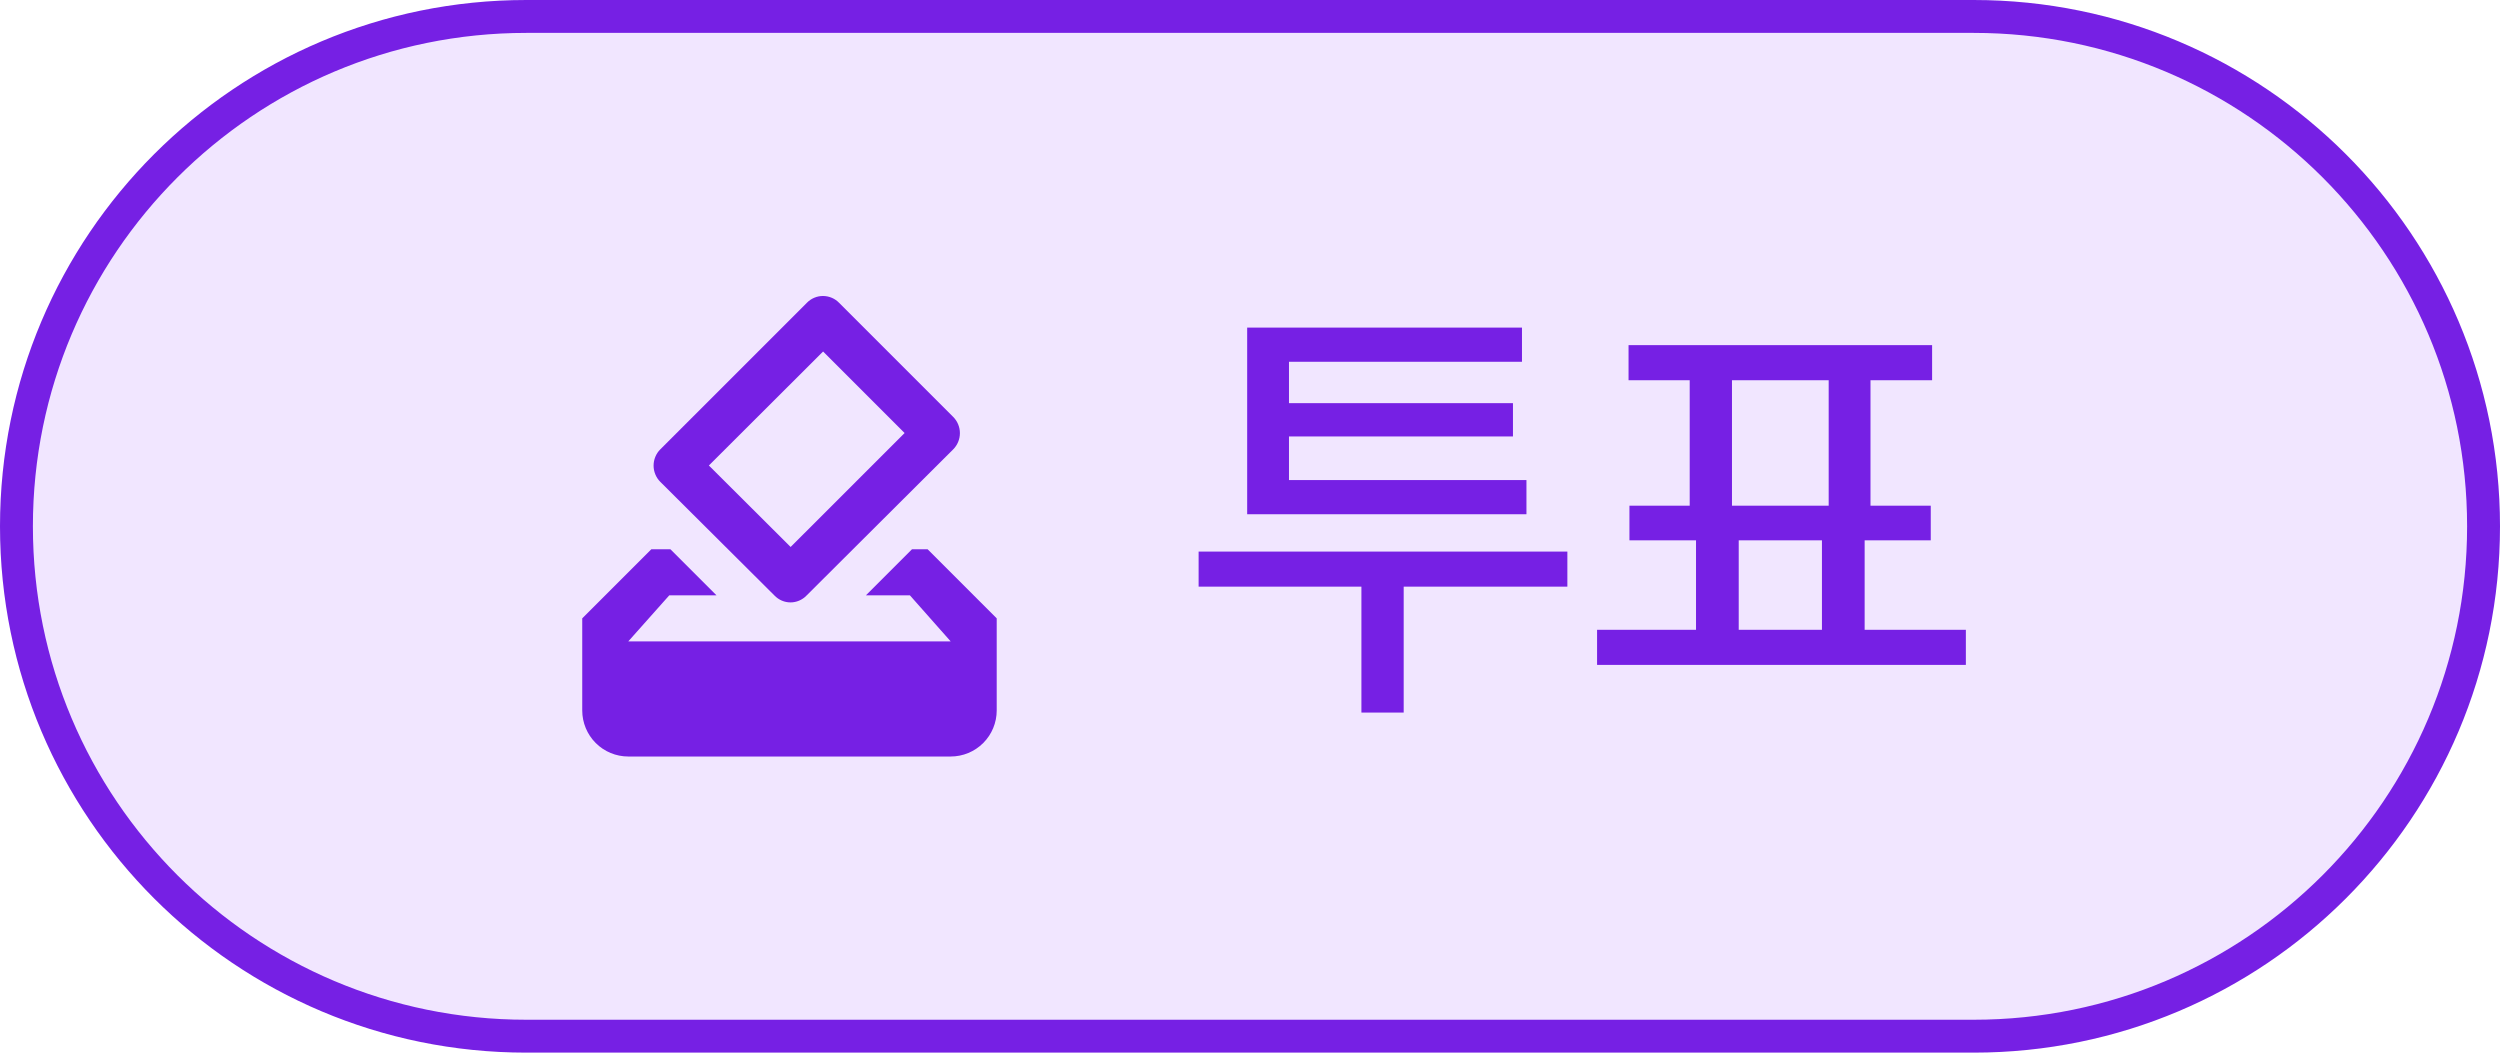
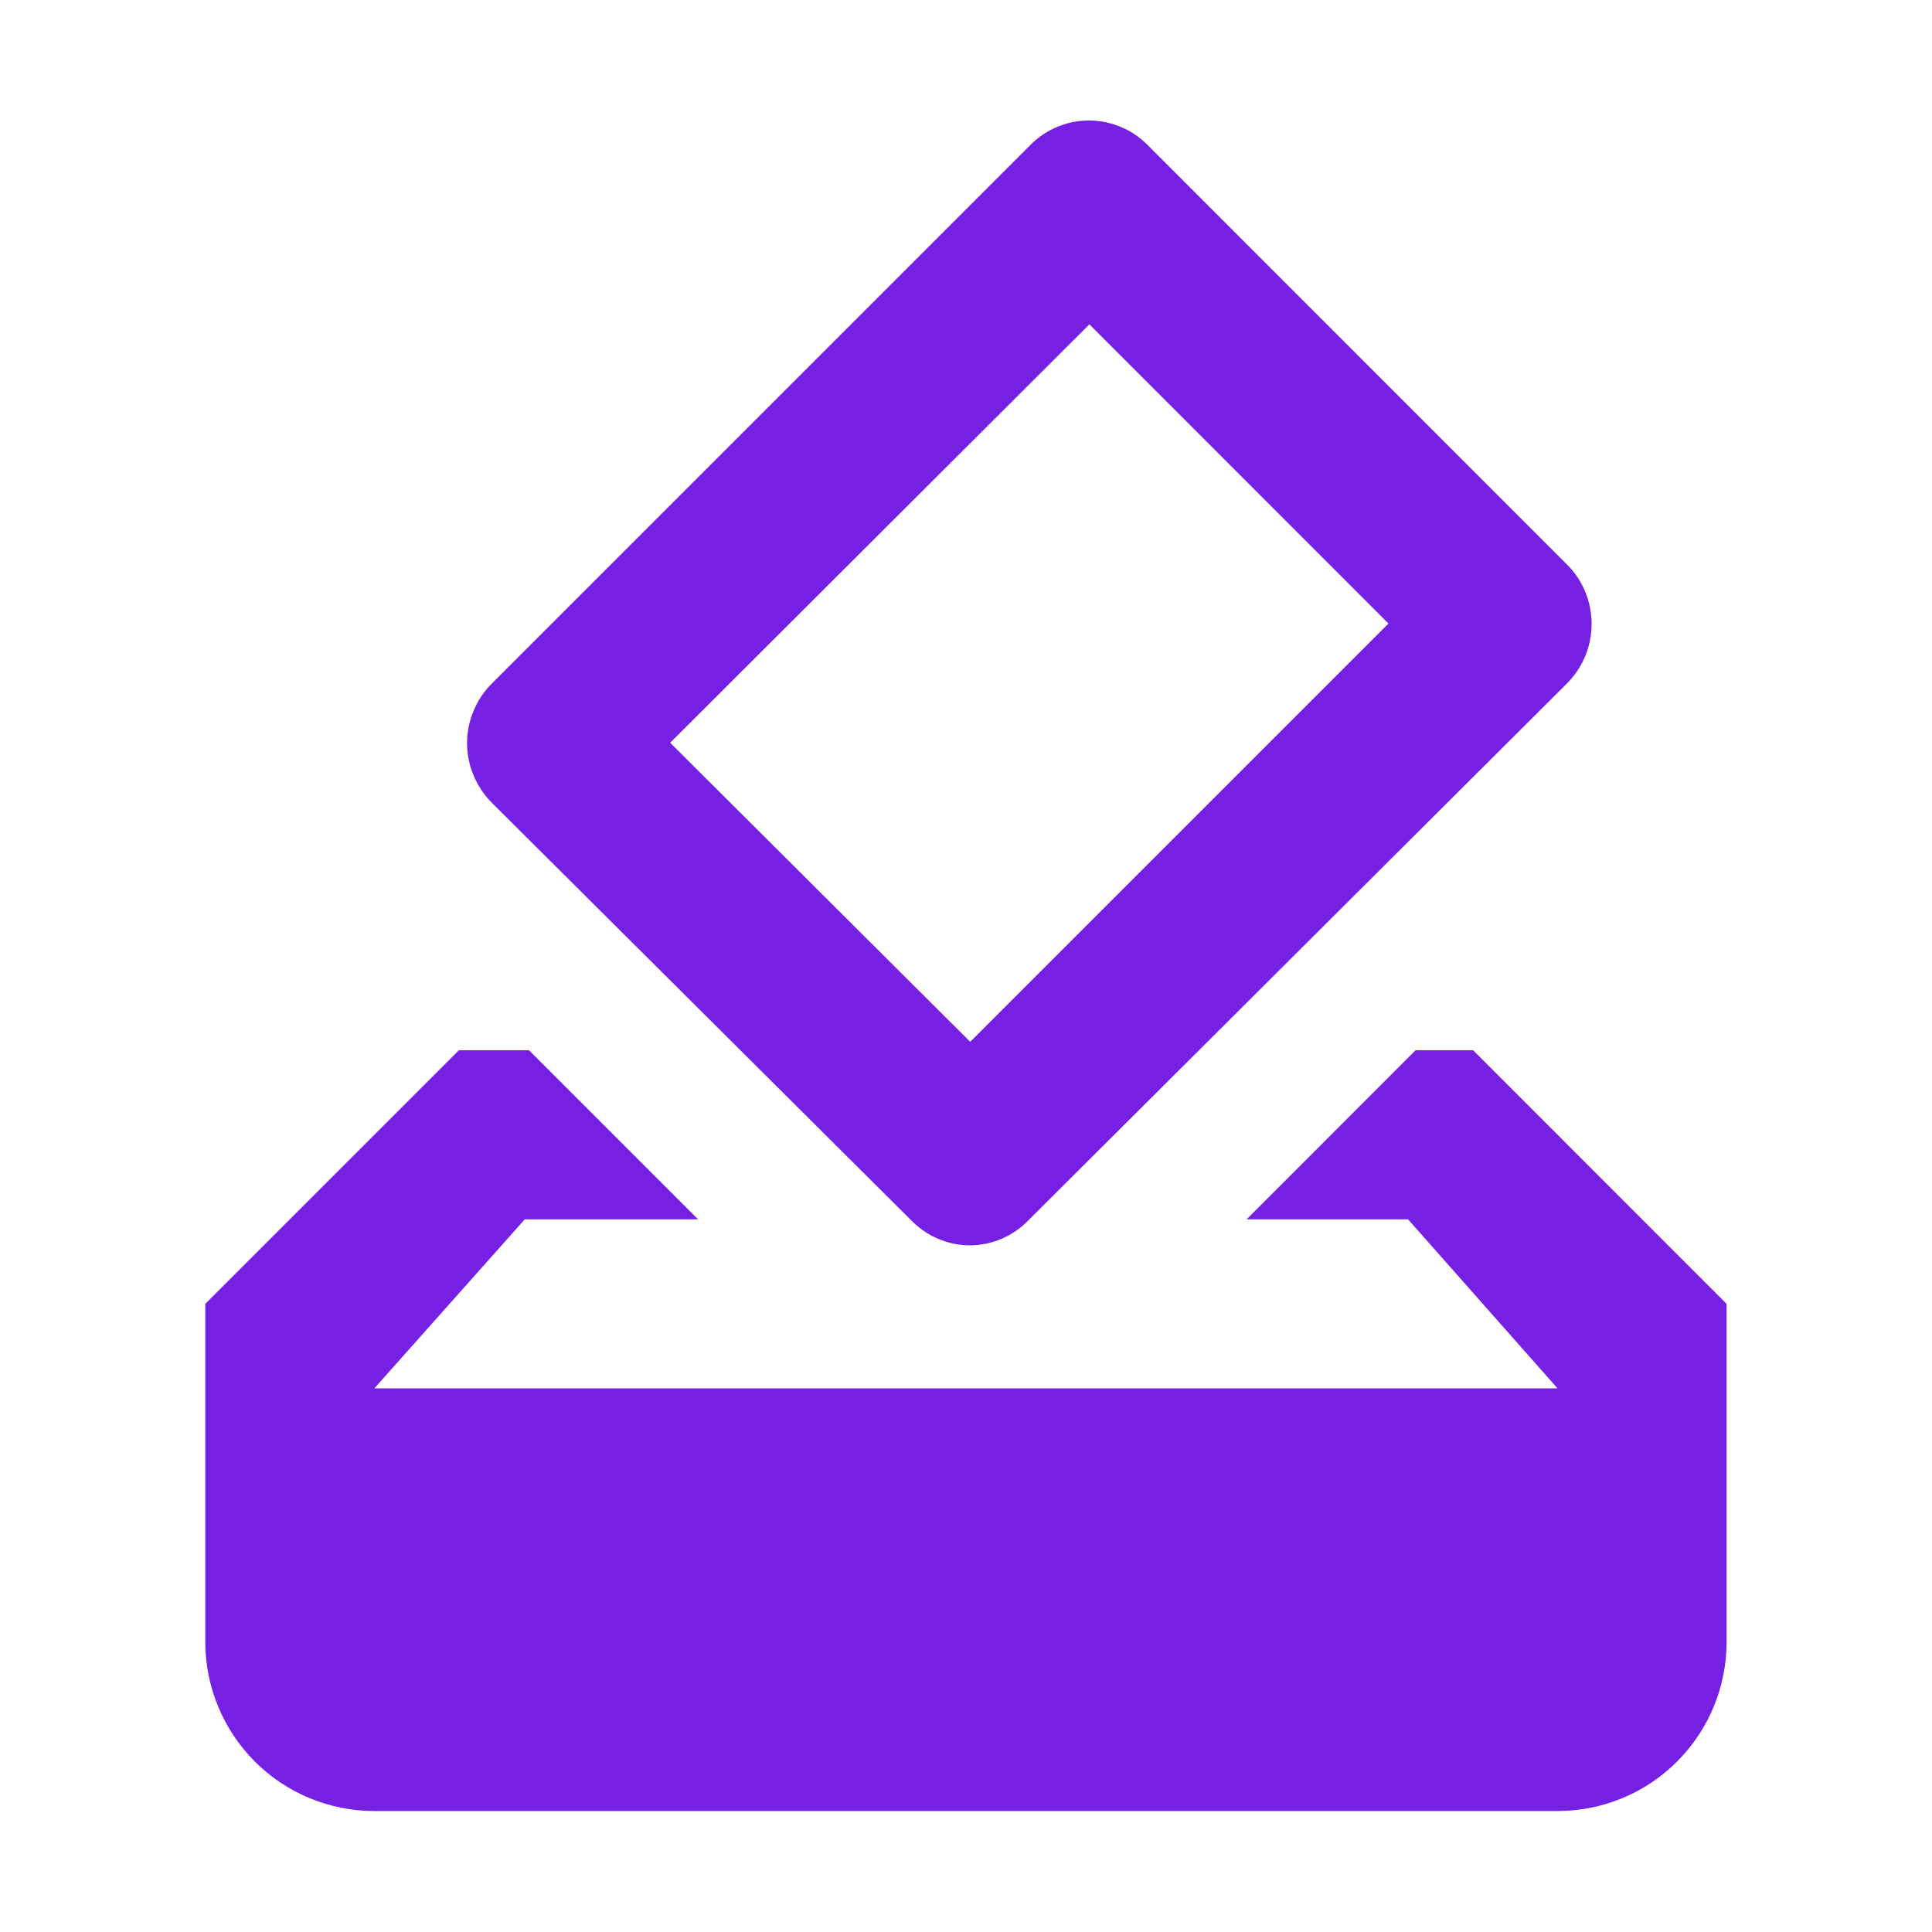
- <svg xmlns="http://www.w3.org/2000/svg" width="76" height="32" viewBox="0 0 76 32" fill="none">
-   <rect x="0.5" y="0.5" width="75" height="31" rx="15.5" fill="#F1E6FF" />
-   <rect x="0.5" y="0.5" width="75" height="31" rx="15.5" stroke="#7620E4" />
-   <path d="M28.2 16.698H27.724L26.324 18.098H27.661L28.9 19.498H19.1L20.346 18.098H21.781L20.381 16.698H19.8L17.7 18.798V21.598C17.7 21.969 17.848 22.326 18.11 22.588C18.373 22.851 18.729 22.998 19.1 22.998H28.9C29.271 22.998 29.627 22.851 29.89 22.588C30.152 22.326 30.3 21.969 30.3 21.598V18.798L28.2 16.698ZM27.5 13.164L24.035 16.628L21.55 14.151L25.022 10.686L27.5 13.164ZM24.532 9.202L20.073 13.661C20.008 13.725 19.957 13.802 19.922 13.887C19.887 13.972 19.869 14.062 19.869 14.154C19.869 14.246 19.887 14.337 19.922 14.421C19.957 14.506 20.008 14.583 20.073 14.648L23.538 18.098C23.811 18.385 24.252 18.385 24.525 18.098L28.977 13.661C29.042 13.596 29.093 13.519 29.128 13.434C29.163 13.35 29.181 13.259 29.181 13.167C29.181 13.075 29.163 12.985 29.128 12.9C29.093 12.815 29.042 12.739 28.977 12.674L25.512 9.209C25.449 9.143 25.373 9.09 25.289 9.054C25.205 9.018 25.115 8.999 25.023 8.998C24.932 8.997 24.841 9.015 24.757 9.05C24.673 9.085 24.596 9.137 24.532 9.202Z" fill="#7620E4" />
-   <path d="M47.648 16.768V17.834H42.672V21.662H41.387V17.834H36.438V16.768H47.648ZM46.404 14.594V15.633H37.914V9.959H46.268V10.998H39.185V12.256H45.994V13.268H39.185V14.594H46.404ZM59.762 19.146V20.213H48.551V19.146H51.559V16.426H49.535V15.373H51.367V11.559H49.508V10.492H58.736V11.559H56.863V15.373H58.695V16.426H56.685V19.146H59.762ZM52.652 15.373H55.592V11.559H52.652V15.373ZM52.857 19.146H55.387V16.426H52.857V19.146Z" fill="#7620E4" />
+ <svg xmlns="http://www.w3.org/2000/svg" width="16" height="16" viewBox="0 0 16 16" fill="none">
+   <path d="M12.2 8.698H11.723L10.324 10.098H11.661L12.899 11.498H3.1L4.346 10.098H5.781L4.381 8.698H3.8L1.7 10.798V13.598C1.7 13.969 1.848 14.325 2.11 14.588C2.373 14.851 2.729 14.998 3.1 14.998H12.899C13.271 14.998 13.627 14.851 13.889 14.588C14.152 14.325 14.299 13.969 14.299 13.598V10.798L12.2 8.698ZM11.499 5.164L8.035 8.628L5.55 6.151L9.022 2.686L11.499 5.164ZM8.532 1.202L4.073 5.661C4.008 5.725 3.957 5.802 3.922 5.887C3.886 5.972 3.868 6.062 3.868 6.154C3.868 6.246 3.886 6.337 3.922 6.421C3.957 6.506 4.008 6.583 4.073 6.648L7.538 10.098C7.811 10.385 8.252 10.385 8.525 10.098L12.976 5.661C13.041 5.596 13.093 5.519 13.128 5.434C13.163 5.35 13.181 5.259 13.181 5.167C13.181 5.076 13.163 4.985 13.128 4.9C13.093 4.815 13.041 4.738 12.976 4.674L9.512 1.209C9.449 1.143 9.373 1.09 9.289 1.054C9.205 1.018 9.115 0.999 9.023 0.998C8.932 0.997 8.841 1.015 8.757 1.05C8.672 1.085 8.596 1.137 8.532 1.202Z" fill="#7620E4" />
</svg>
